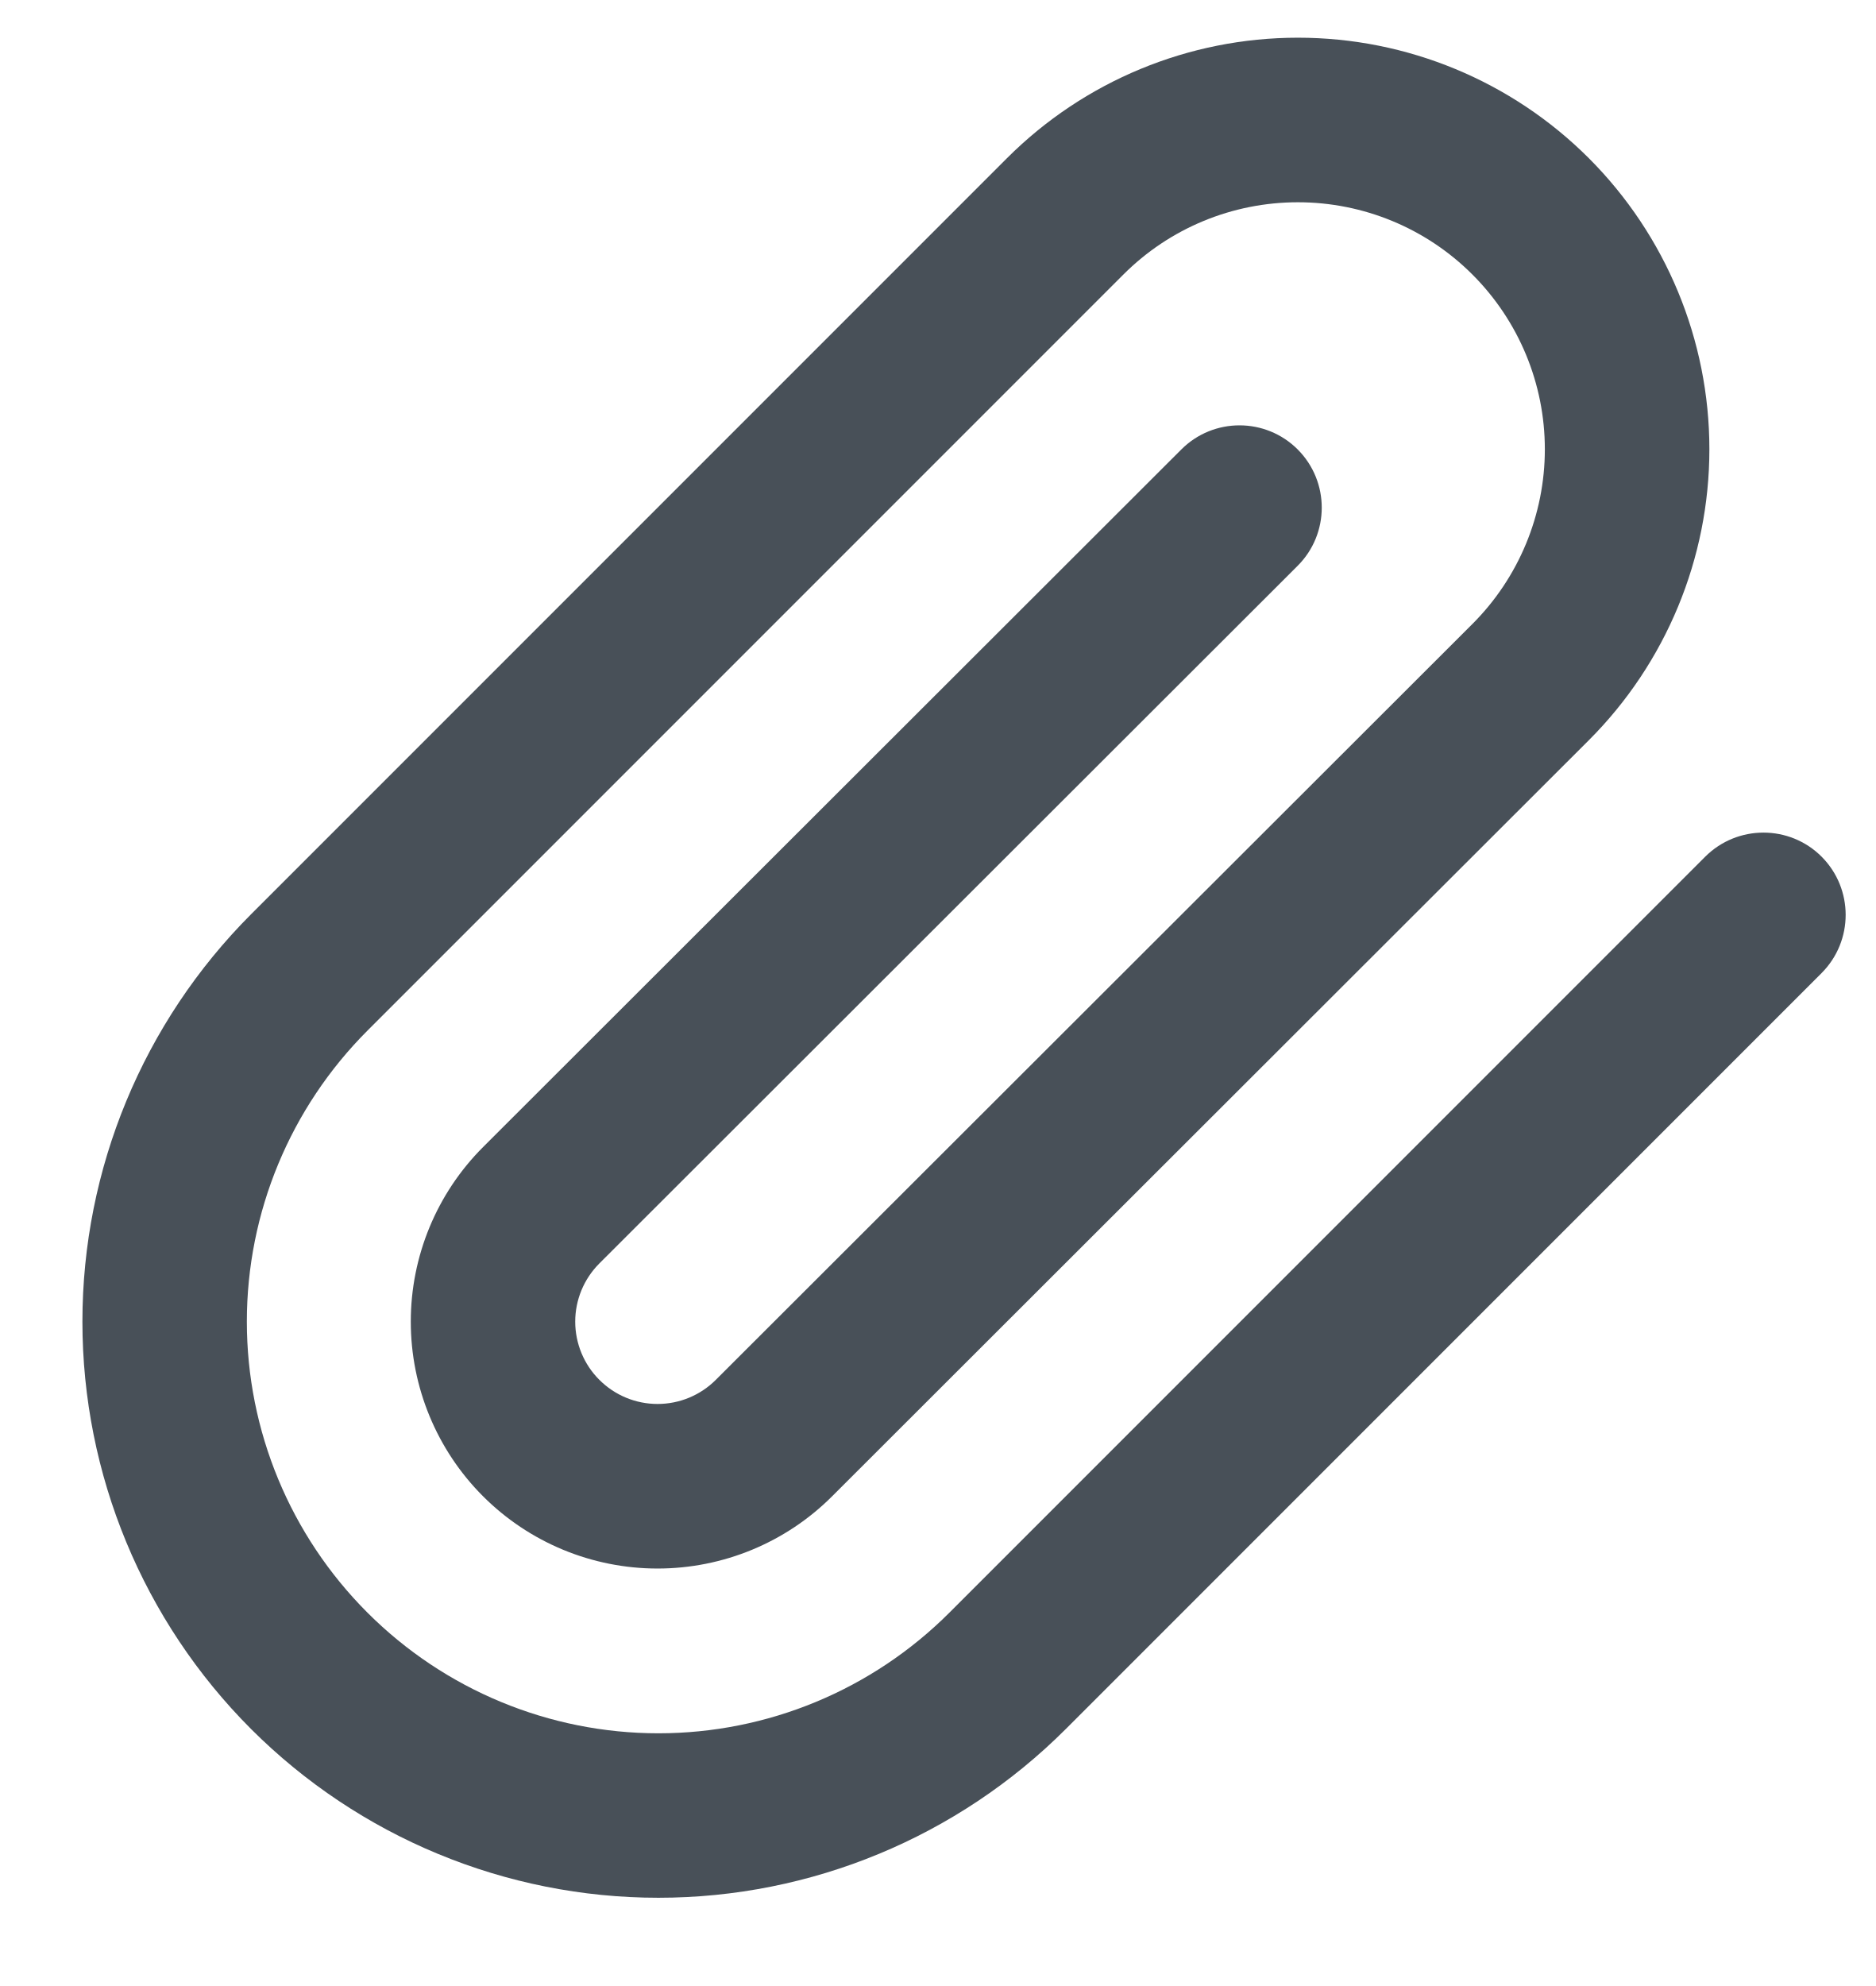
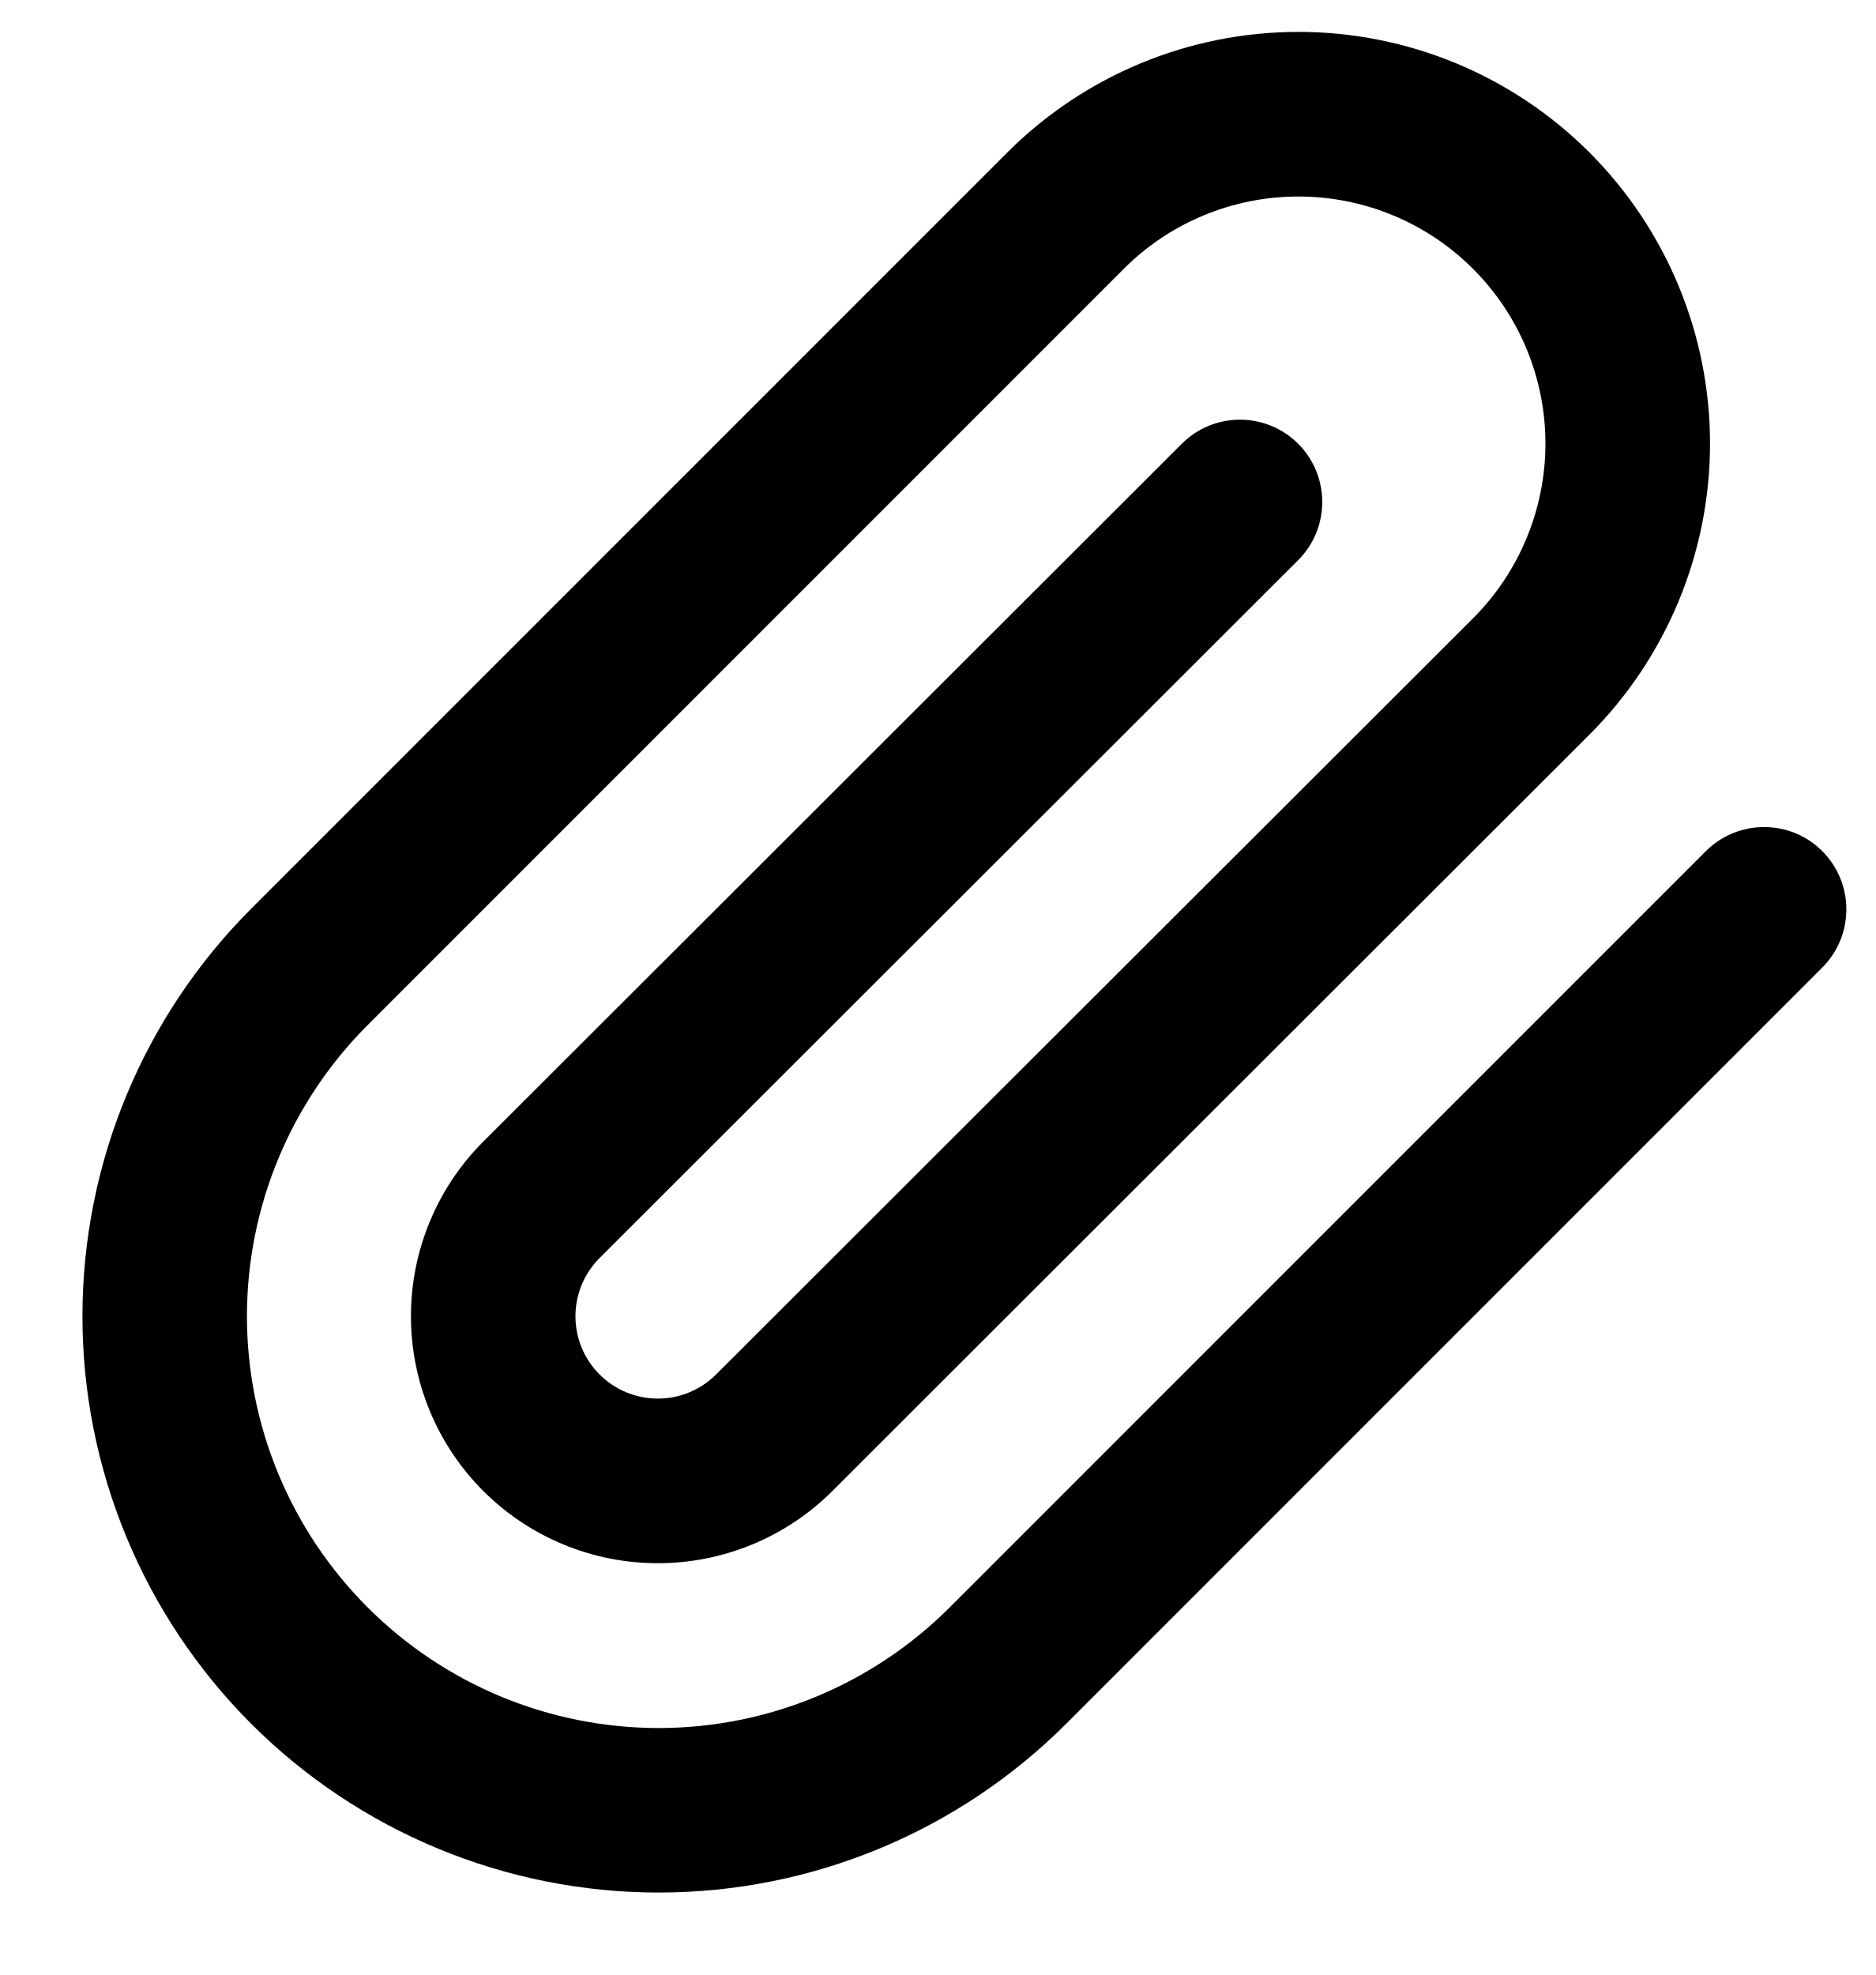
- <svg xmlns="http://www.w3.org/2000/svg" width="17" height="18" viewBox="0 0 19 20" fill="none">
-   <path fill-rule="evenodd" clip-rule="evenodd" d="M13.15 1.99C12.486 1.99 11.85 2.253 11.381 2.723L3.723 10.381C2.941 11.163 2.501 12.223 2.501 13.329C2.501 14.435 2.941 15.495 3.723 16.277C4.505 17.059 5.565 17.499 6.671 17.499C7.777 17.499 8.837 17.059 9.619 16.277L17.277 8.619C17.603 8.294 18.131 8.294 18.456 8.619C18.781 8.945 18.781 9.472 18.456 9.798L10.798 17.456C9.703 18.55 8.219 19.165 6.671 19.165C5.123 19.165 3.639 18.55 2.544 17.456C1.45 16.361 0.835 14.877 0.835 13.329C0.835 11.781 1.45 10.297 2.544 9.202L10.202 1.544C10.984 0.762 12.044 0.323 13.15 0.323C14.256 0.323 15.316 0.762 16.098 1.544C16.879 2.326 17.319 3.386 17.319 4.492C17.319 5.597 16.879 6.658 16.098 7.439L8.431 15.098C7.962 15.567 7.326 15.83 6.662 15.83C5.999 15.83 5.363 15.567 4.894 15.098C4.425 14.629 4.162 13.992 4.162 13.329C4.162 12.666 4.425 12.03 4.894 11.561L11.969 4.494C12.295 4.168 12.823 4.169 13.148 4.494C13.473 4.82 13.473 5.348 13.147 5.673L6.073 12.739C5.916 12.896 5.828 13.108 5.828 13.329C5.828 13.55 5.916 13.763 6.073 13.919C6.229 14.075 6.441 14.163 6.662 14.163C6.884 14.163 7.096 14.075 7.252 13.919L14.919 6.261C15.388 5.792 15.652 5.155 15.652 4.492C15.652 3.828 15.388 3.192 14.919 2.723C14.45 2.253 13.813 1.99 13.15 1.99Z" fill="#485058" />
+ <svg xmlns="http://www.w3.org/2000/svg" viewBox="0 0 19 20">
+   <path fill-rule="evenodd" clip-rule="evenodd" d="M13.15 1.99C12.486 1.99 11.85 2.253 11.381 2.723L3.723 10.381C2.941 11.163 2.501 12.223 2.501 13.329C2.501 14.435 2.941 15.495 3.723 16.277C4.505 17.059 5.565 17.499 6.671 17.499C7.777 17.499 8.837 17.059 9.619 16.277L17.277 8.619C17.603 8.294 18.131 8.294 18.456 8.619C18.781 8.945 18.781 9.472 18.456 9.798L10.798 17.456C9.703 18.55 8.219 19.165 6.671 19.165C5.123 19.165 3.639 18.55 2.544 17.456C1.45 16.361 0.835 14.877 0.835 13.329C0.835 11.781 1.45 10.297 2.544 9.202L10.202 1.544C10.984 0.762 12.044 0.323 13.15 0.323C14.256 0.323 15.316 0.762 16.098 1.544C16.879 2.326 17.319 3.386 17.319 4.492C17.319 5.597 16.879 6.658 16.098 7.439L8.431 15.098C7.962 15.567 7.326 15.83 6.662 15.83C5.999 15.83 5.363 15.567 4.894 15.098C4.425 14.629 4.162 13.992 4.162 13.329C4.162 12.666 4.425 12.03 4.894 11.561L11.969 4.494C12.295 4.168 12.823 4.169 13.148 4.494C13.473 4.82 13.473 5.348 13.147 5.673L6.073 12.739C5.916 12.896 5.828 13.108 5.828 13.329C5.828 13.55 5.916 13.763 6.073 13.919C6.229 14.075 6.441 14.163 6.662 14.163C6.884 14.163 7.096 14.075 7.252 13.919L14.919 6.261C15.388 5.792 15.652 5.155 15.652 4.492C15.652 3.828 15.388 3.192 14.919 2.723C14.45 2.253 13.813 1.99 13.15 1.99Z" />
</svg>
